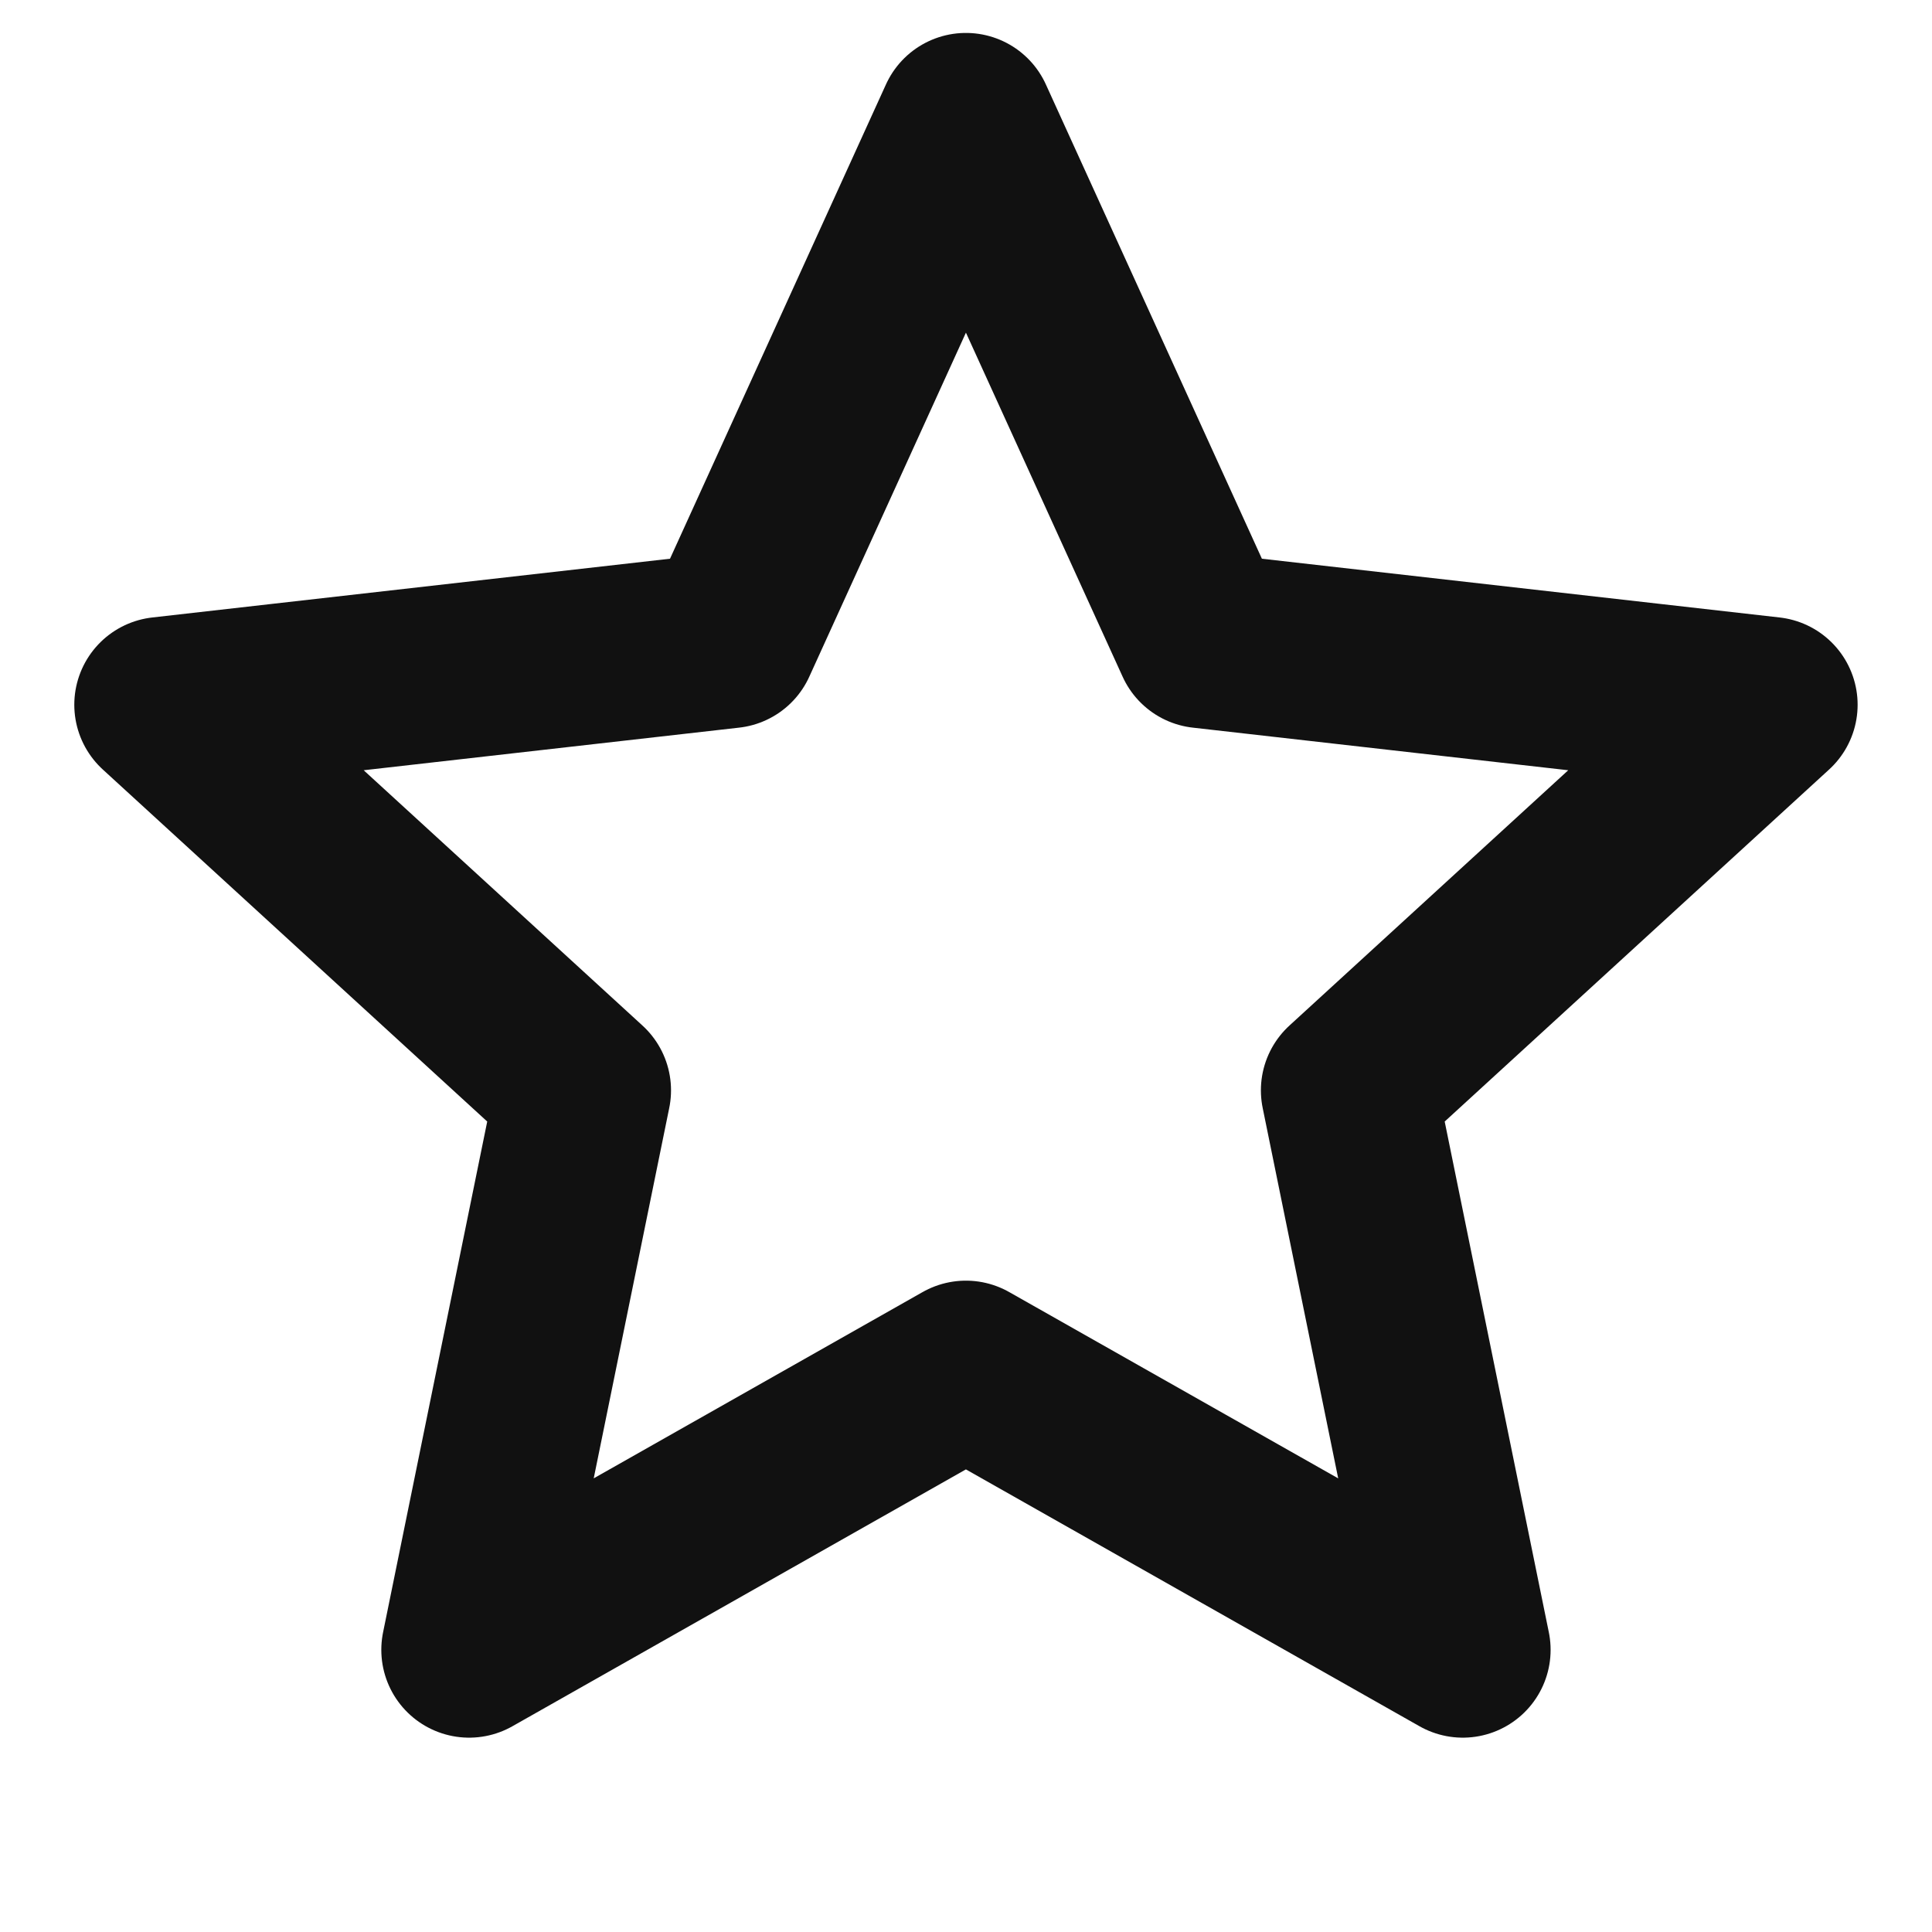
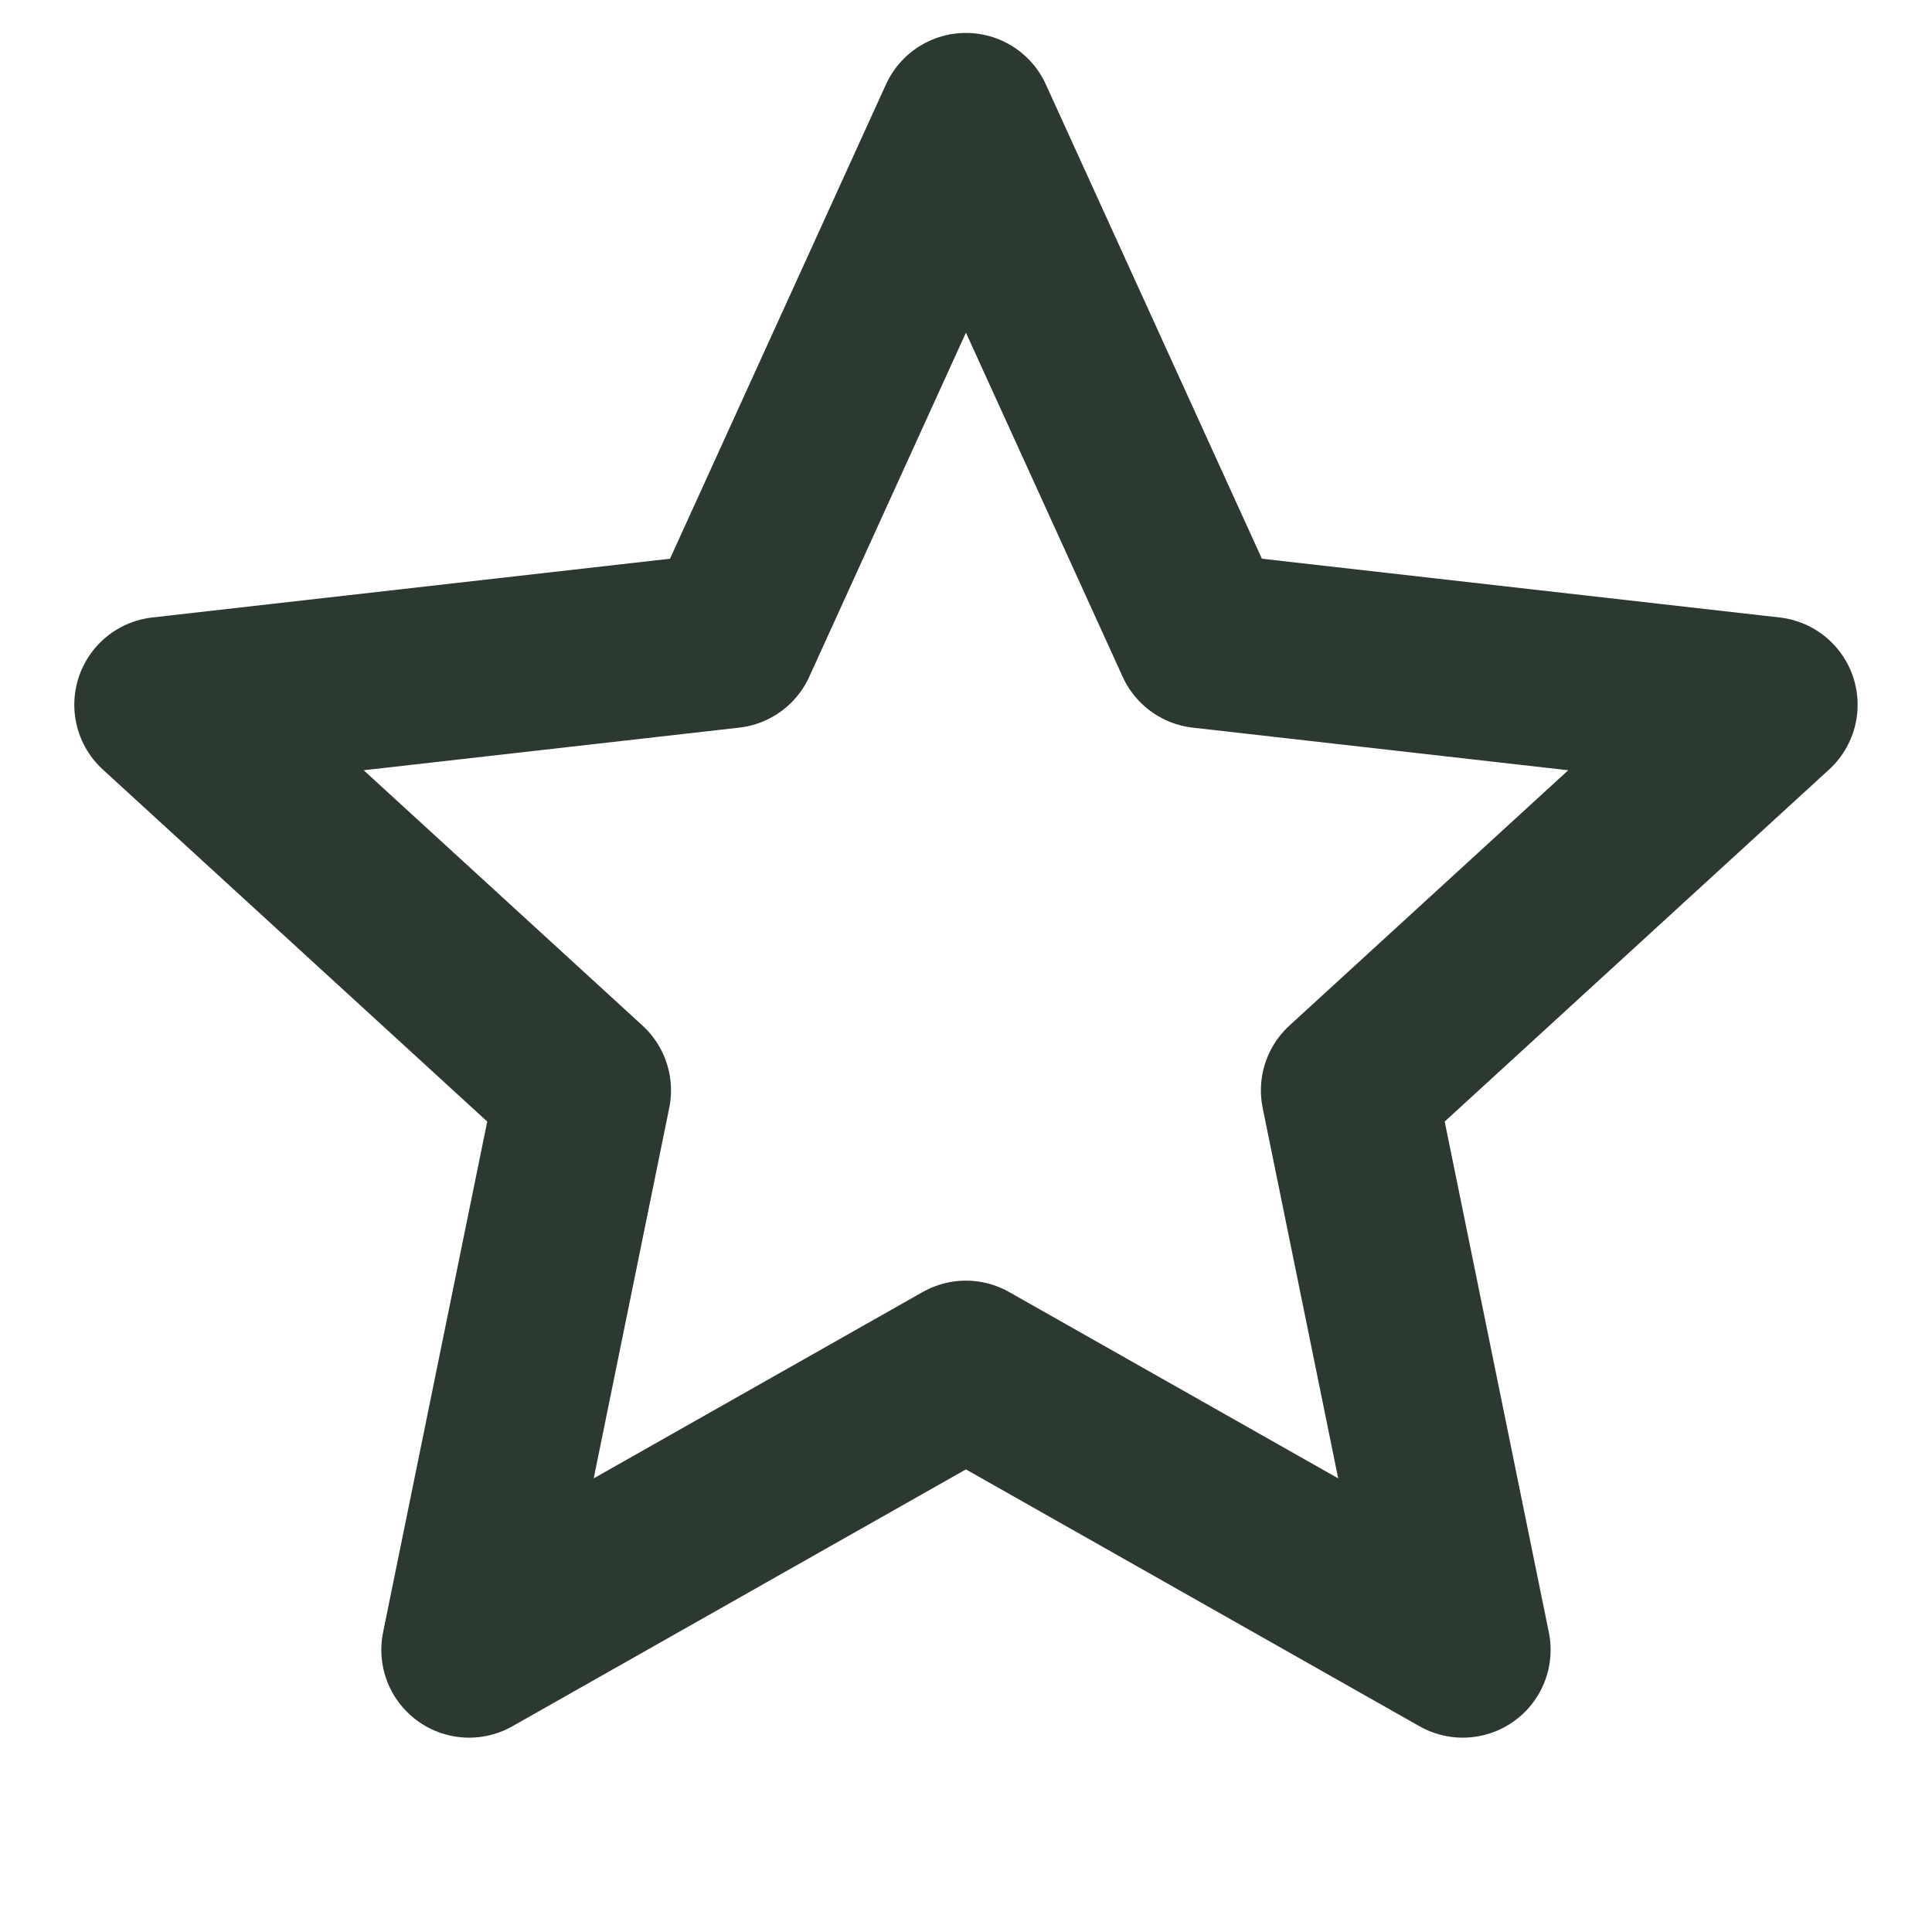
<svg xmlns="http://www.w3.org/2000/svg" width="22" height="22" viewBox="0 0 22 22" fill="none">
-   <path d="M10.999 1.375L13.694 7.292L20.153 8.025L15.358 12.416L16.657 18.787L10.999 15.583L5.342 18.787L6.641 12.416L1.846 8.025L8.305 7.292L10.999 1.375Z" stroke="#111111" stroke-width="2" stroke-linecap="round" stroke-linejoin="round" />
+   <path d="M10.999 1.375L13.694 7.292L20.153 8.025L15.358 12.416L16.657 18.787L10.999 15.583L5.342 18.787L6.641 12.416L1.846 8.025L8.305 7.292L10.999 1.375Z" stroke="#2c3930" stroke-width="2" stroke-linecap="round" stroke-linejoin="round" />
</svg>
